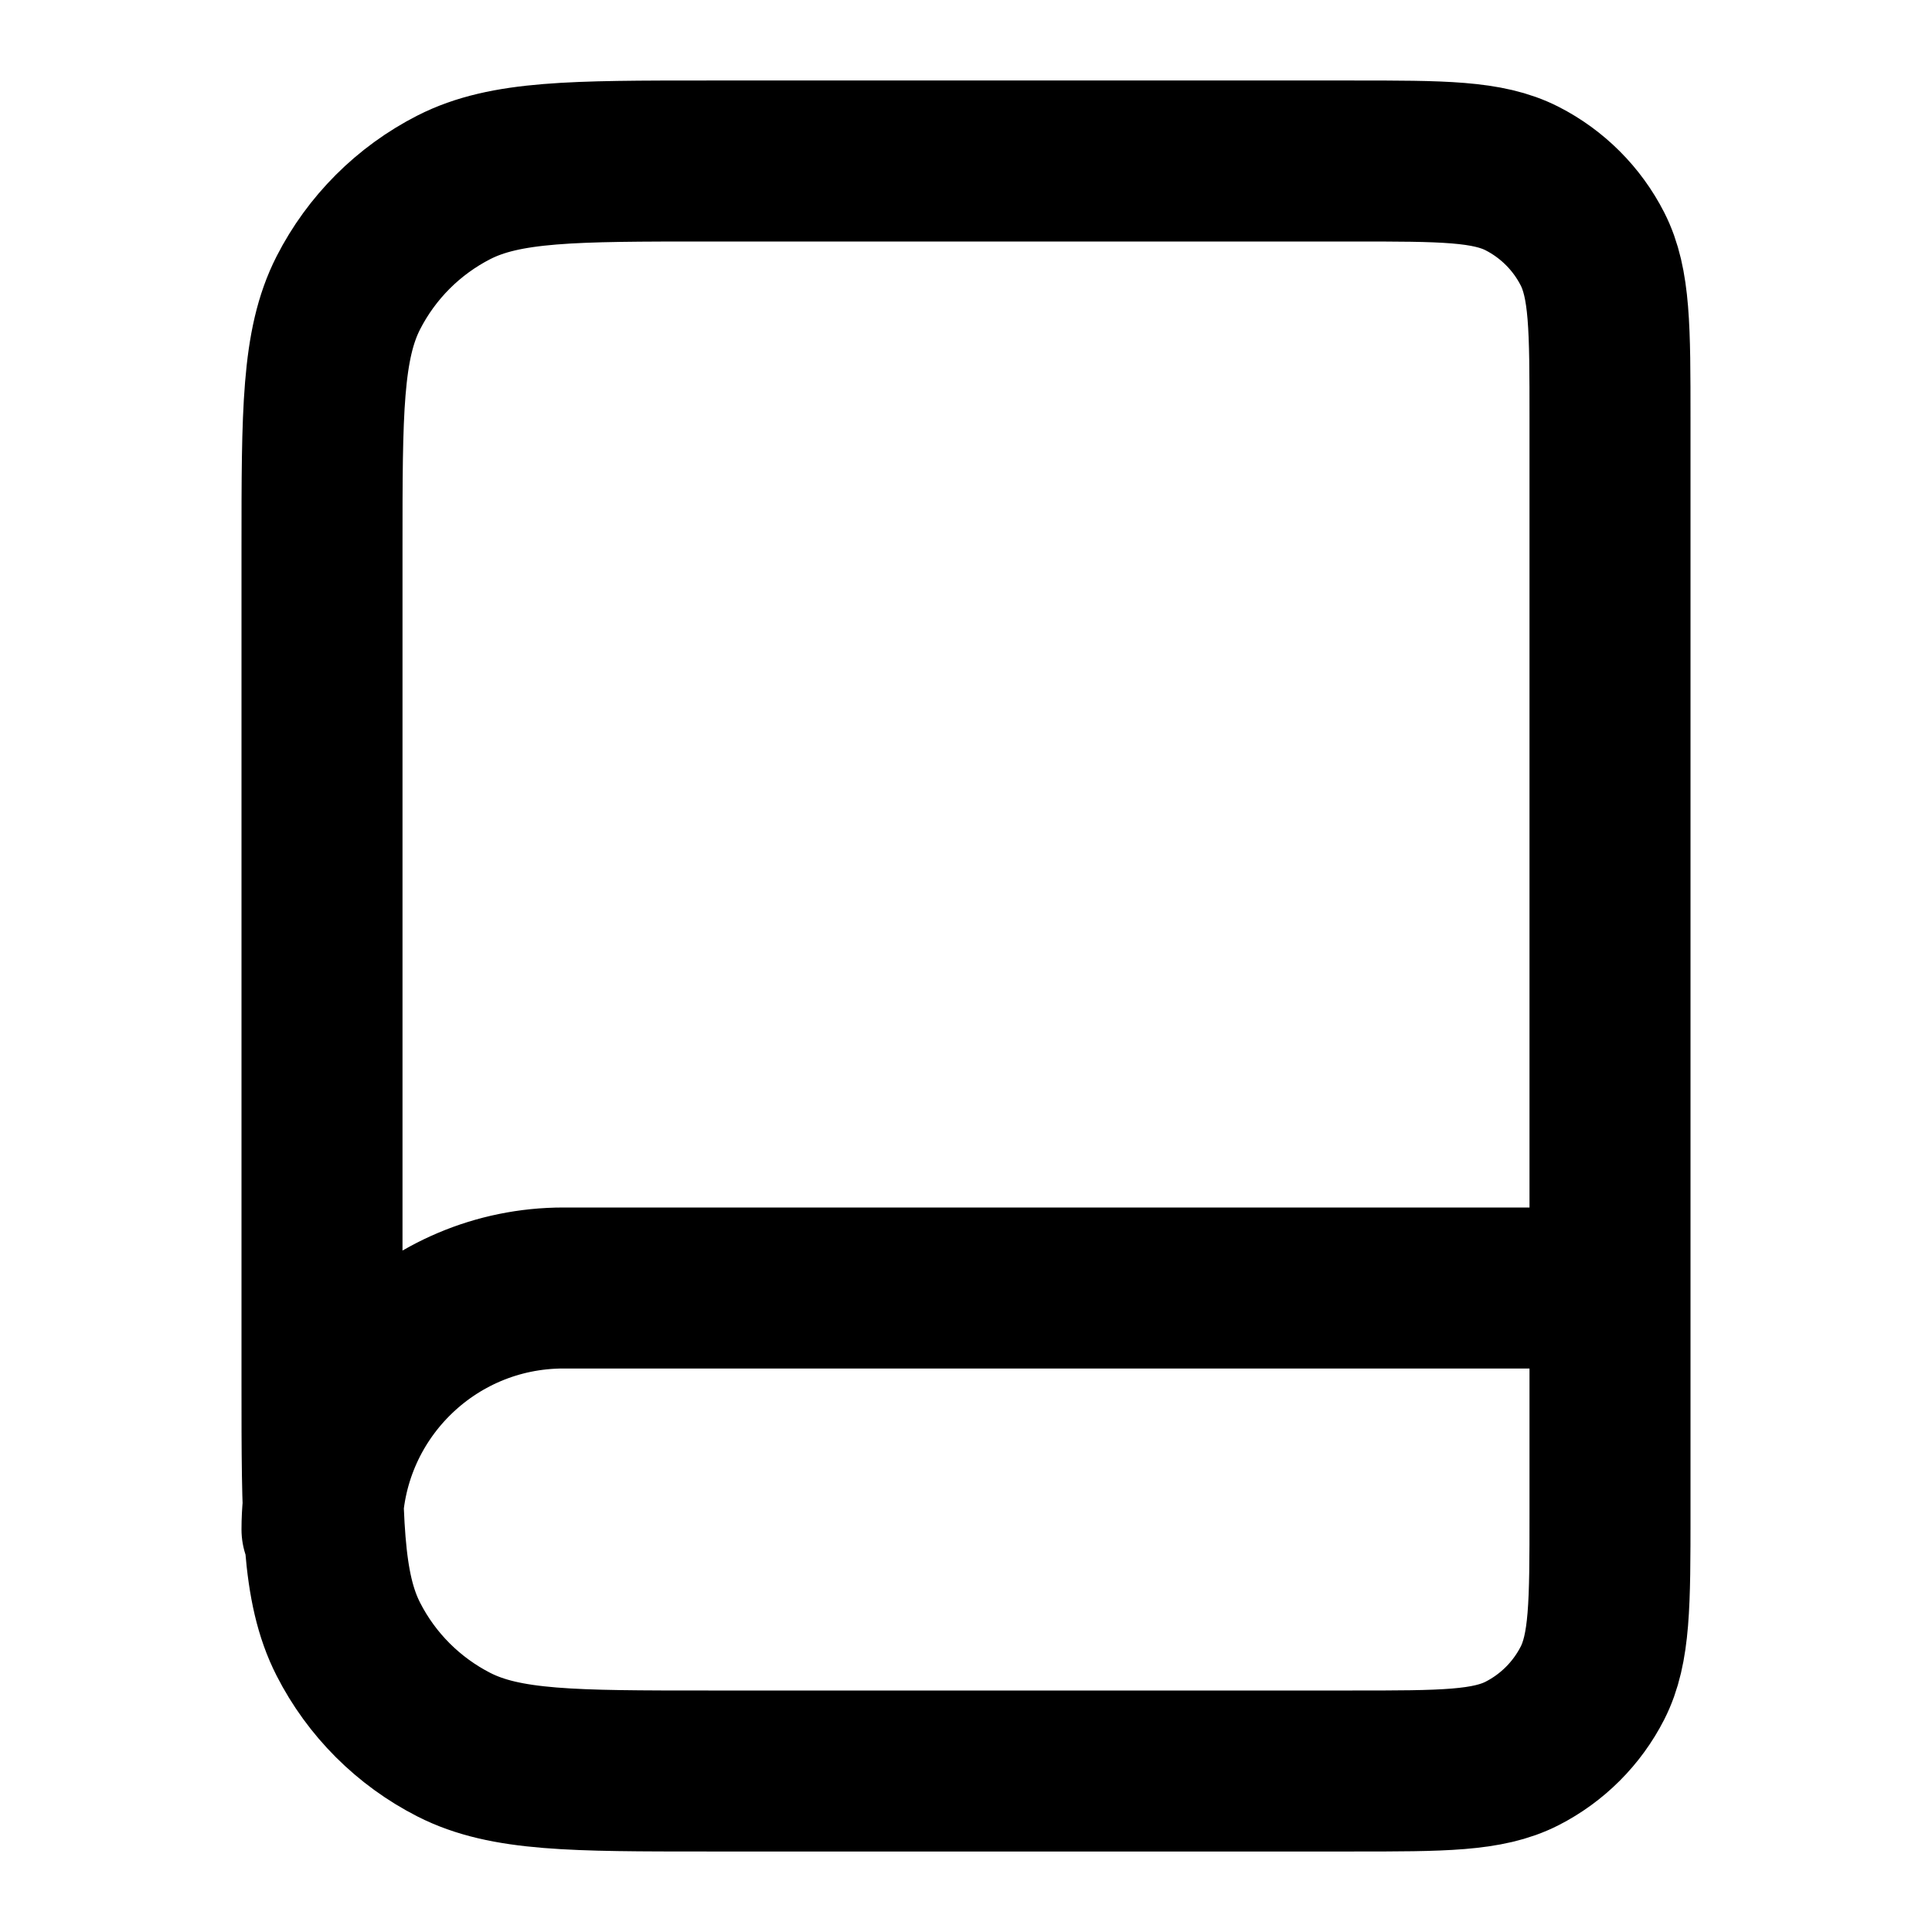
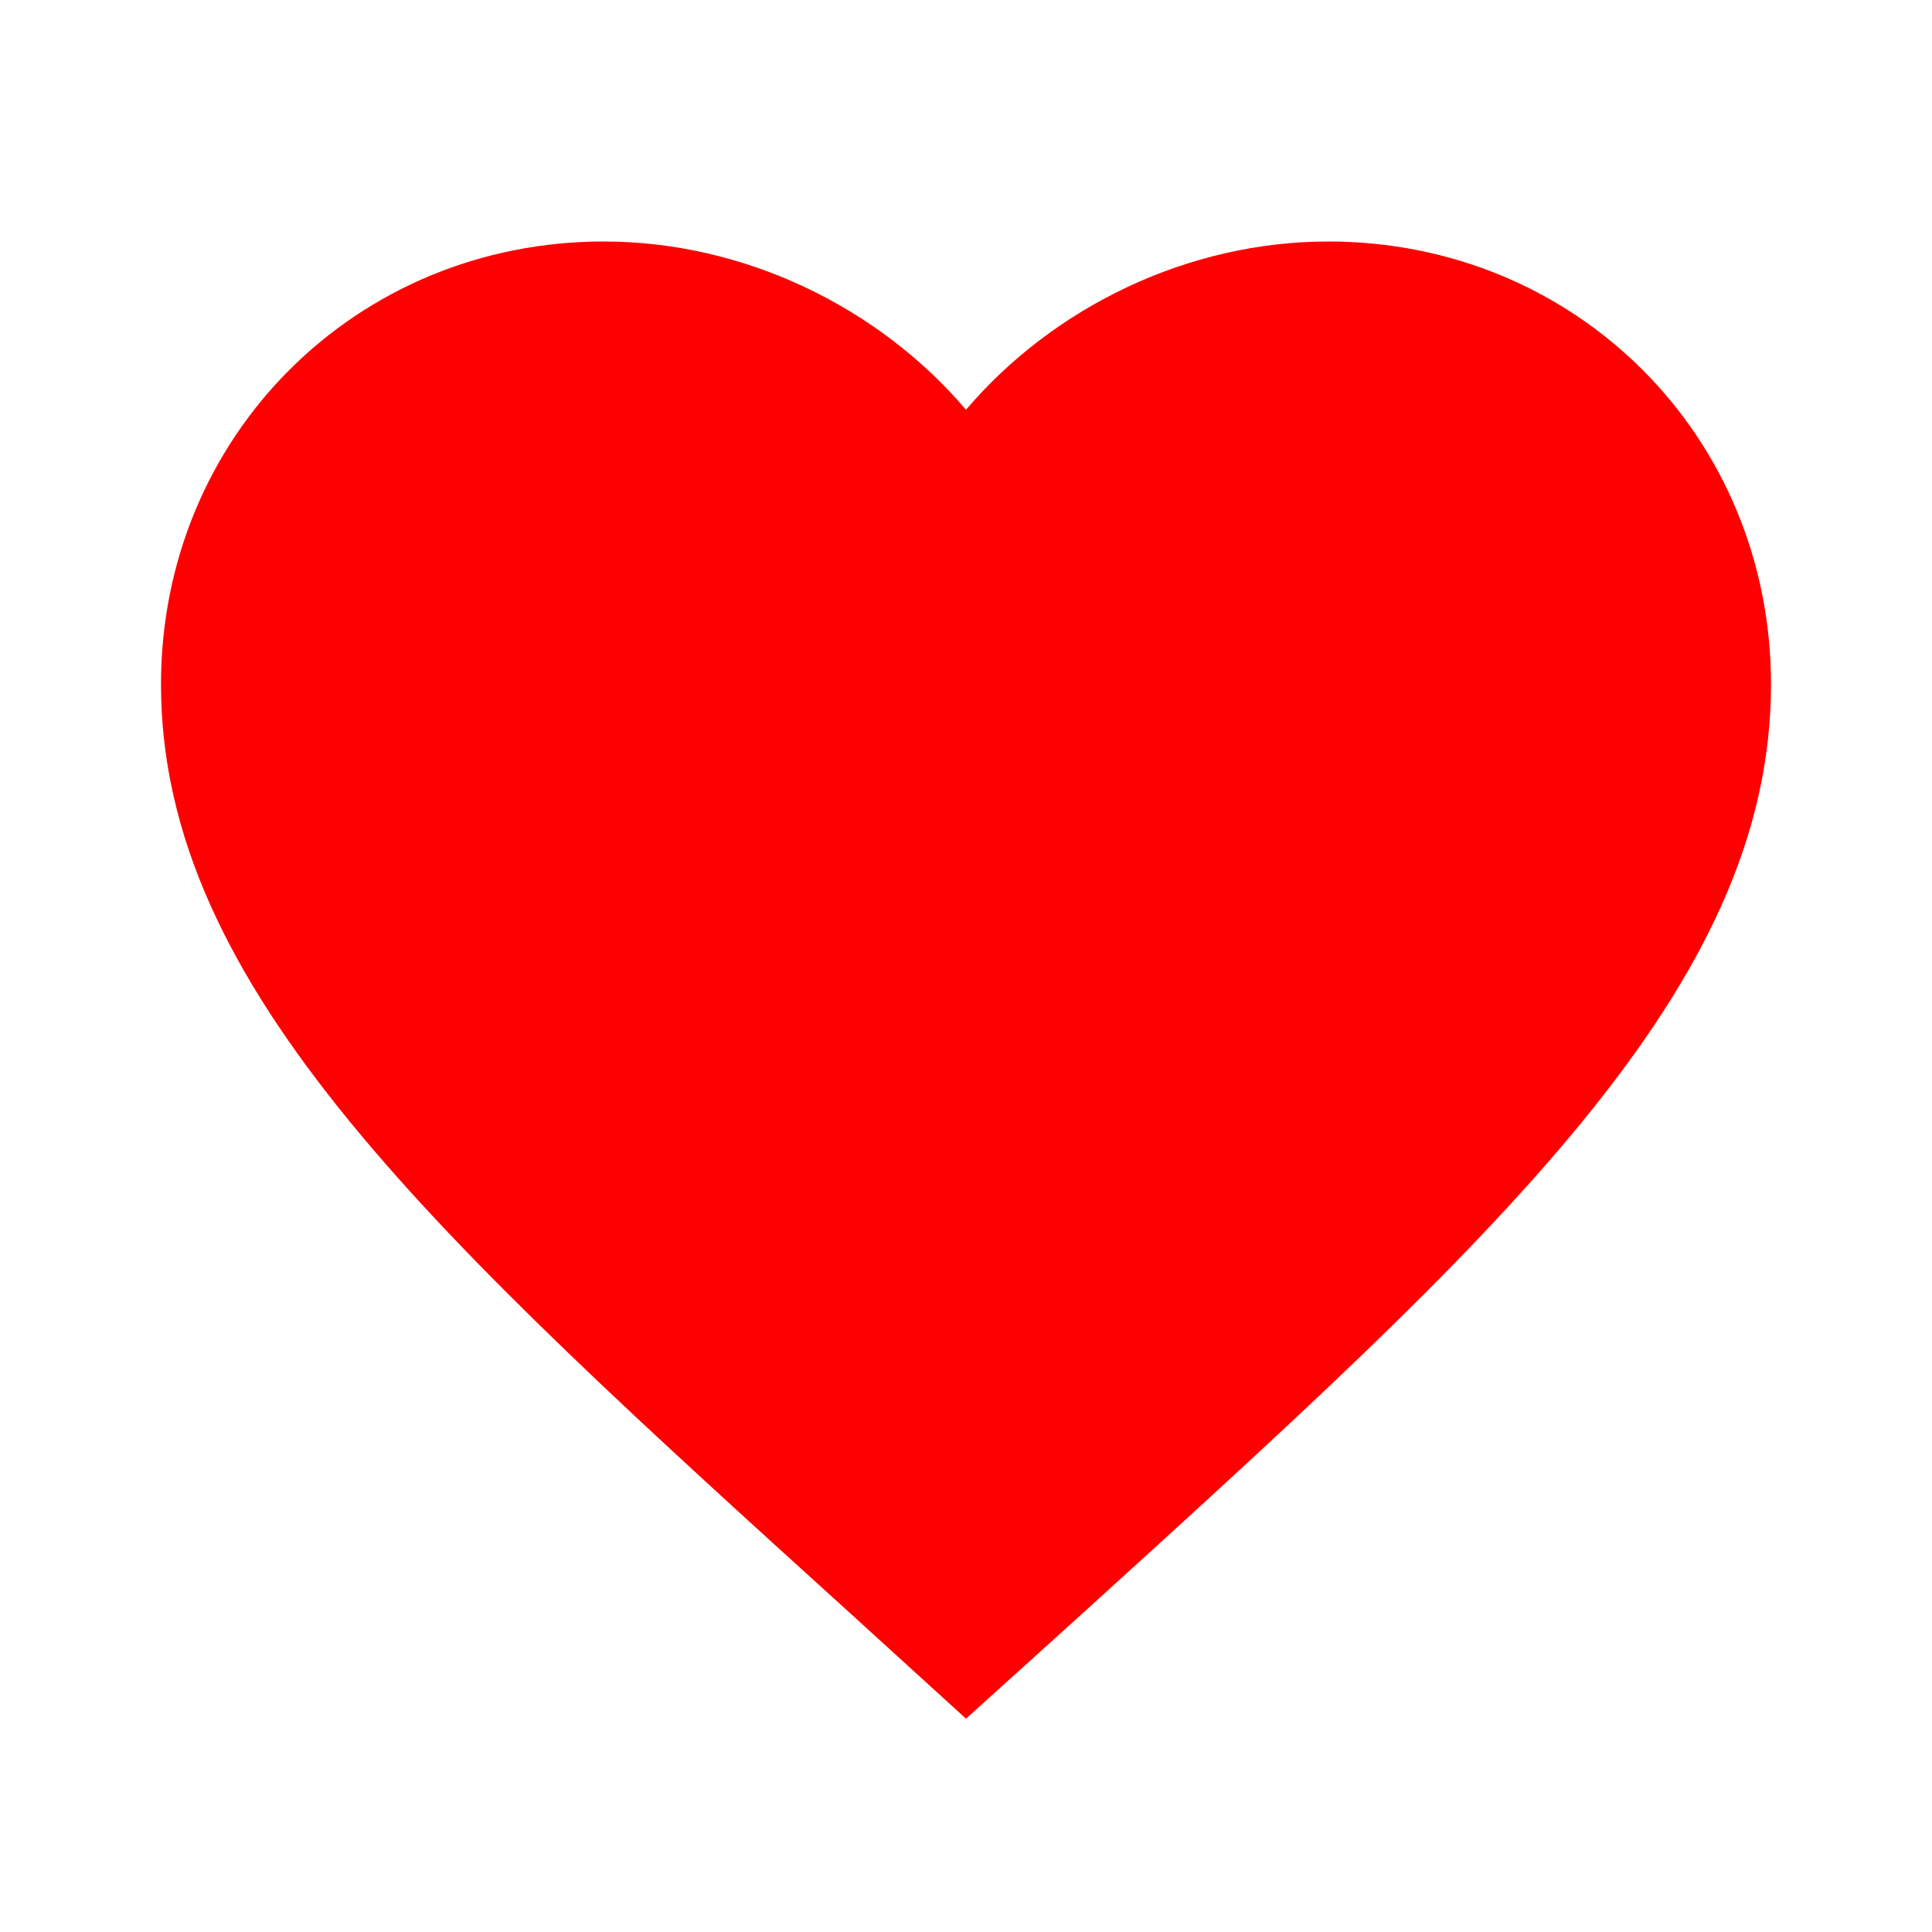
- <svg xmlns="http://www.w3.org/2000/svg" width="100%" height="100%" viewBox="0 0 24 24" fill="none">
-   <path d="M20 19V16H7C5.343 16 4 17.343 4 19M8.8 22H16.8C17.92 22 18.48 22 18.908 21.782C19.284 21.59 19.59 21.284 19.782 20.908C20 20.48 20 19.92 20 18.8V5.2C20 4.08 20 3.52 19.782 3.092C19.59 2.716 19.284 2.41 18.908 2.218C18.48 2 17.92 2 16.8 2H8.8C7.12 2 6.28 2 5.638 2.327C5.074 2.615 4.615 3.074 4.327 3.638C4 4.28 4 5.12 4 6.8V17.2C4 18.88 4 19.72 4.327 20.362C4.615 20.927 5.074 21.385 5.638 21.673C6.28 22 7.12 22 8.8 22Z" stroke="currentColor" stroke-width="2" stroke-linecap="round" stroke-linejoin="round" />
+ <svg xmlns="http://www.w3.org/2000/svg" width="100" height="100" viewBox="0 0 24 24">
+   <path d="M12 21.35l-1.45-1.32C5.4 15.36 2 12.28 2 8.5 2 5.42 4.42 3 7.5 3c1.74 0 3.41.81 4.5 2.09C13.09 3.81 14.76 3 16.5 3 19.58 3 22 5.42 22 8.5c0 3.78-3.4 6.86-8.55 11.54L12 21.35z" fill="#FF0000" />
</svg>
